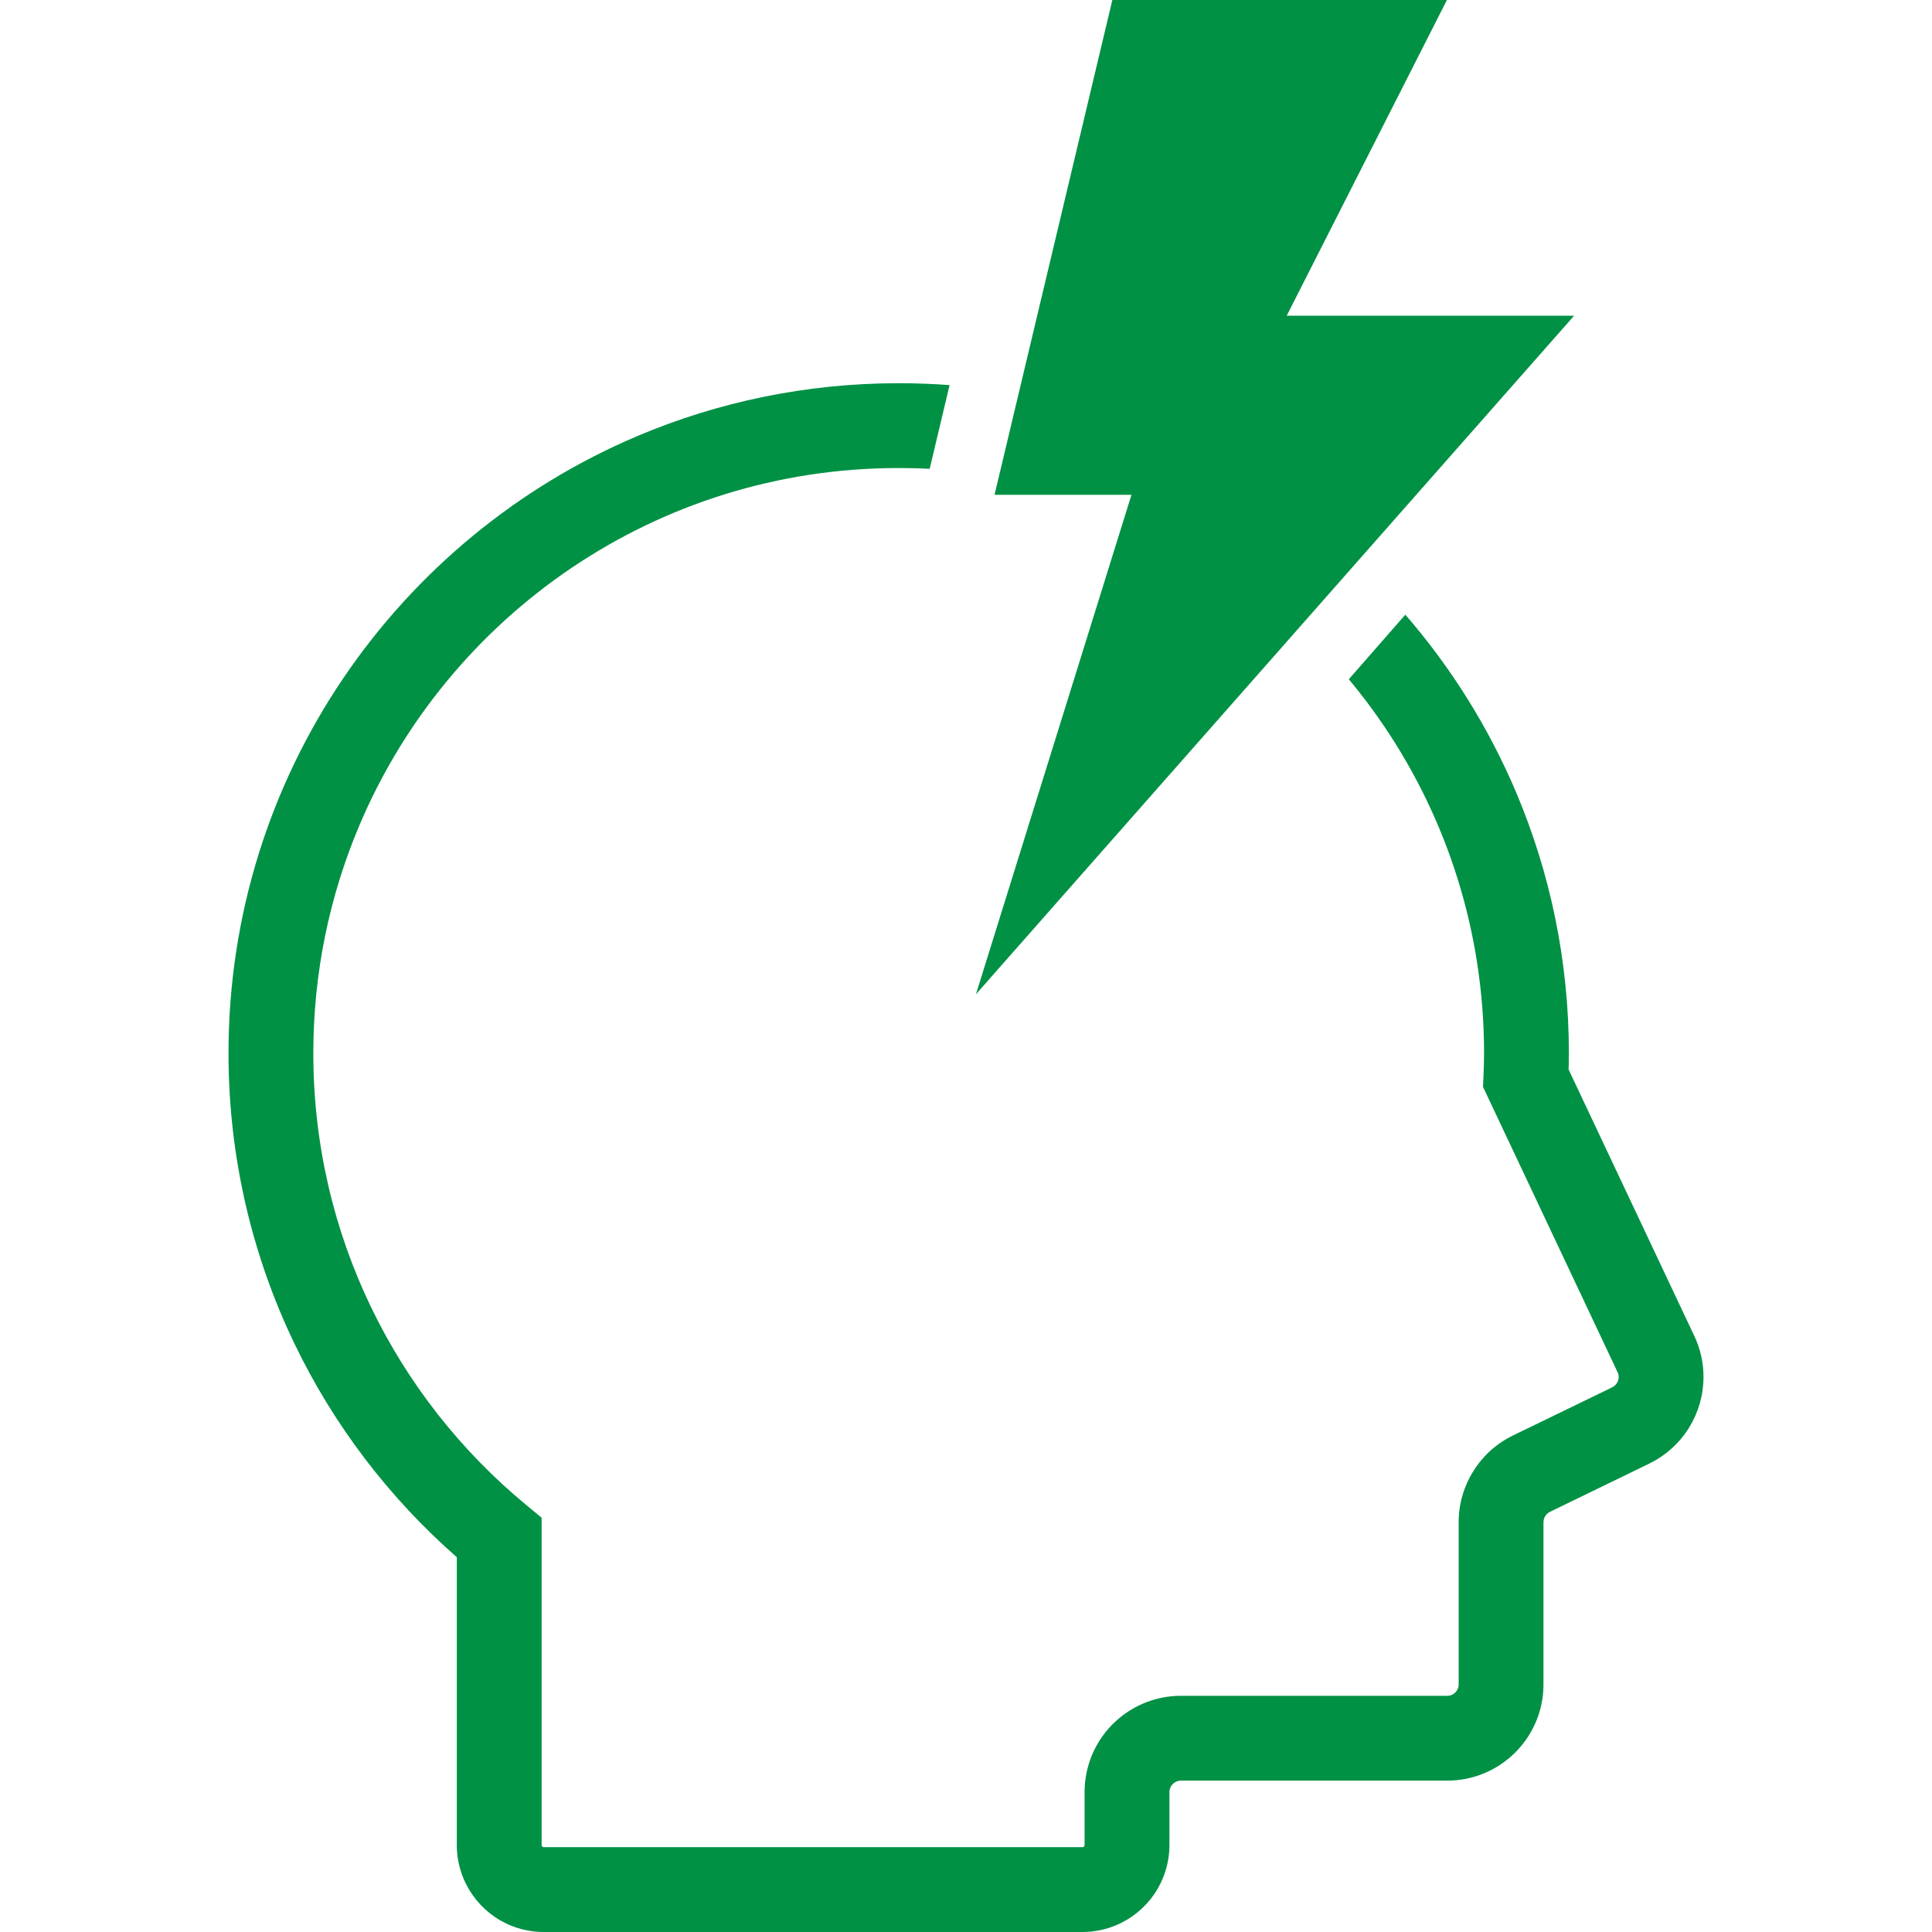
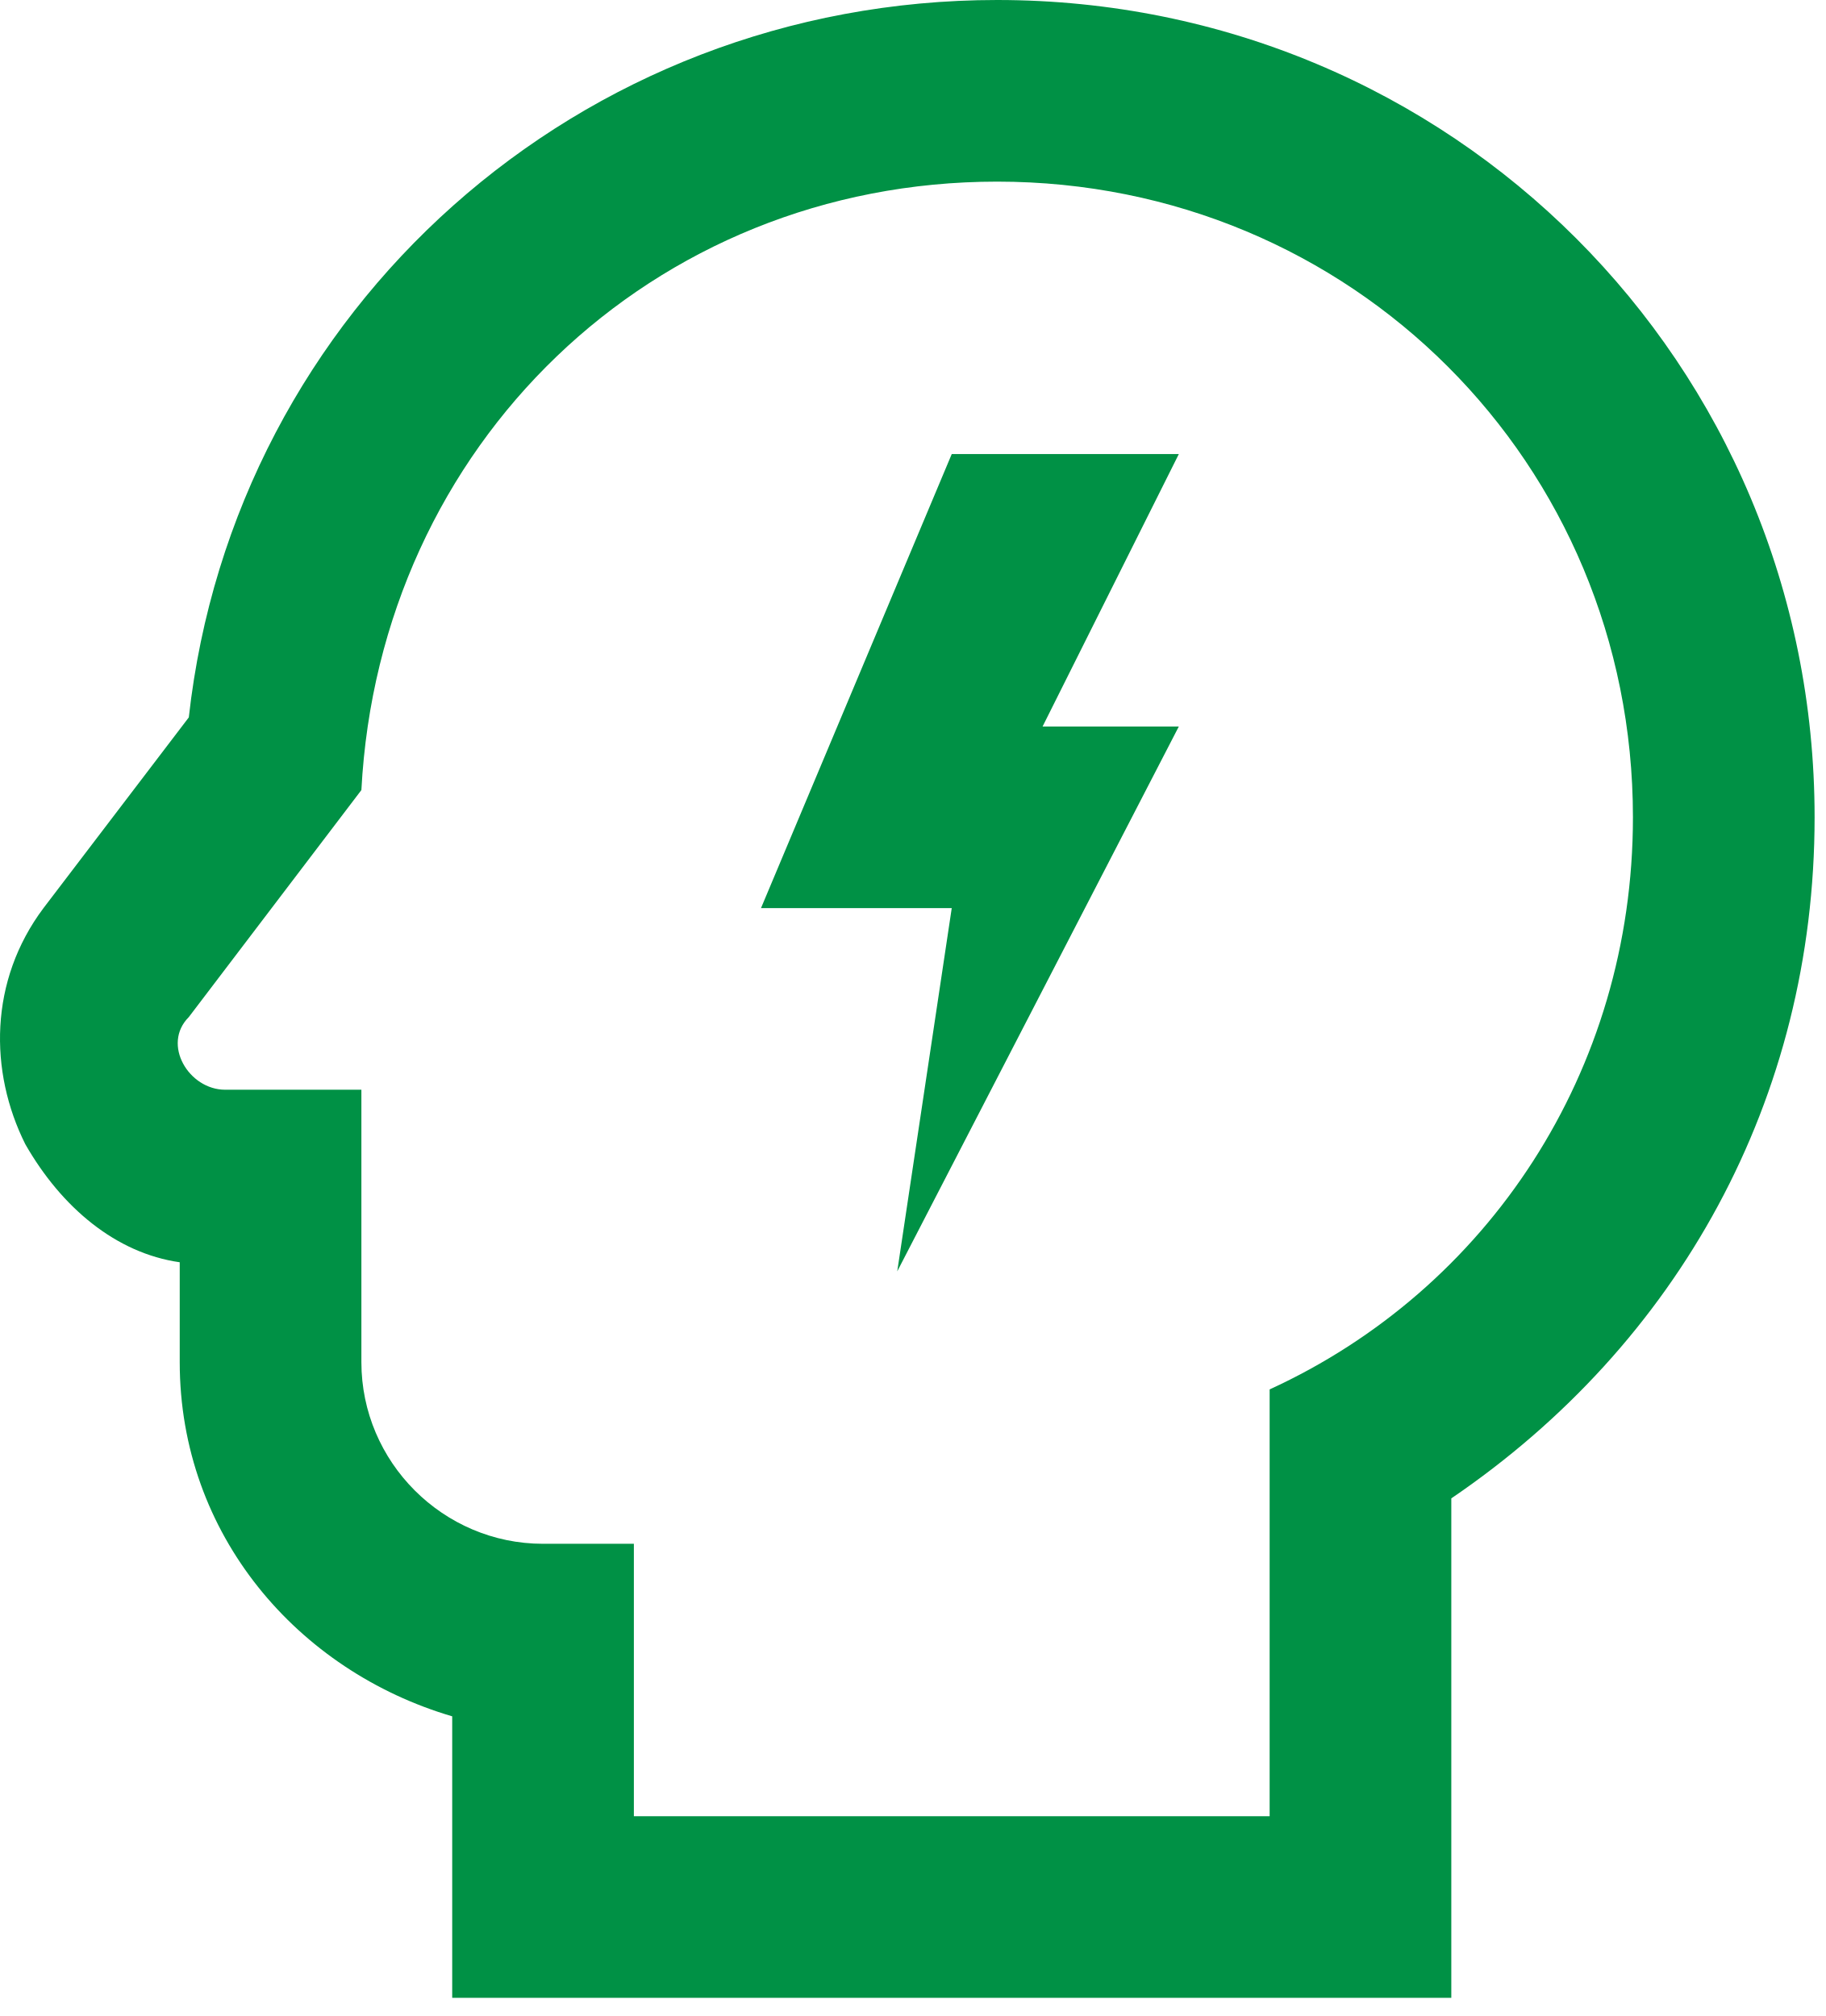
- <svg xmlns="http://www.w3.org/2000/svg" width="40" height="40" viewBox="0 0 40 40" fill="none">
-   <path d="M35.078 27.657V27.658L32.476 22.142C32.48 22.034 32.482 21.923 32.482 21.809C32.482 19.895 32.094 18.068 31.391 16.408C30.82 15.058 30.041 13.817 29.096 12.726L27.926 14.063C28.185 14.374 28.429 14.698 28.656 15.034C29.964 16.969 30.726 19.296 30.726 21.809C30.726 21.96 30.72 22.119 30.714 22.287L30.704 22.502L33.489 28.407L33.49 28.407C33.506 28.442 33.513 28.474 33.513 28.508C33.513 28.55 33.501 28.596 33.477 28.634C33.453 28.672 33.422 28.701 33.377 28.724L31.324 29.72L31.323 29.721C30.981 29.887 30.699 30.145 30.505 30.456C30.31 30.767 30.2 31.133 30.2 31.515V34.872C30.2 34.907 30.194 34.936 30.182 34.964C30.165 35.006 30.133 35.044 30.095 35.07C30.056 35.096 30.015 35.109 29.963 35.11H24.449C24.176 35.109 23.911 35.166 23.672 35.268C23.313 35.42 23.011 35.672 22.796 35.989C22.581 36.307 22.455 36.695 22.455 37.105V38.2C22.455 38.209 22.454 38.212 22.452 38.217C22.45 38.223 22.442 38.232 22.435 38.237C22.427 38.242 22.423 38.243 22.411 38.243H11.258C11.249 38.243 11.246 38.242 11.241 38.24C11.234 38.238 11.226 38.231 11.221 38.224C11.216 38.215 11.214 38.212 11.214 38.2V31.423L10.895 31.159C9.548 30.047 8.446 28.65 7.681 27.061C6.916 25.472 6.487 23.693 6.487 21.808C6.487 20.133 6.826 18.541 7.439 17.092C8.358 14.918 9.896 13.066 11.831 11.759C13.767 10.452 16.094 9.69 18.606 9.69C18.822 9.69 19.036 9.695 19.248 9.707L19.66 7.973C19.312 7.947 18.961 7.934 18.606 7.934C16.693 7.934 14.866 8.322 13.205 9.024C10.714 10.078 8.598 11.836 7.101 14.051C5.605 16.264 4.73 18.938 4.731 21.808C4.731 23.96 5.222 26.003 6.098 27.823C6.913 29.515 8.062 31.016 9.458 32.241V38.2C9.457 38.446 9.508 38.685 9.6 38.901C9.737 39.225 9.964 39.498 10.25 39.692C10.537 39.886 10.887 40 11.258 40H22.411C22.658 40 22.897 39.949 23.113 39.858C23.436 39.721 23.709 39.494 23.904 39.207C24.097 38.921 24.212 38.57 24.212 38.2V37.105C24.212 37.07 24.218 37.041 24.23 37.012C24.247 36.971 24.279 36.932 24.318 36.906C24.357 36.88 24.398 36.866 24.449 36.866H29.963C30.236 36.866 30.501 36.81 30.739 36.709C31.099 36.556 31.401 36.305 31.616 35.987C31.831 35.669 31.957 35.282 31.956 34.872V31.515C31.957 31.469 31.969 31.426 31.993 31.388C32.017 31.35 32.05 31.32 32.092 31.3L34.145 30.303L34.146 30.302C34.498 30.131 34.782 29.865 34.974 29.552C35.166 29.239 35.269 28.879 35.269 28.508C35.27 28.222 35.207 27.93 35.078 27.657Z" fill="#009145" />
-   <path d="M32.591 6.536H26.64L29.957 0H23.03L20.591 10.244H23.426L20.206 20.585L32.591 6.536Z" fill="#009145" />
+ <svg xmlns="http://www.w3.org/2000/svg" width="67" height="74" viewBox="0 0 67 74" fill="none">
+   <path d="M36.596 6.667C49.596 6.667 59.929 17 59.929 30C59.929 39.333 54.596 47.333 46.596 51V66.667H23.263V56.667H19.929C16.263 56.667 13.263 53.667 13.263 50V40H8.263C6.929 40 5.929 38.333 6.929 37.333L13.263 29C13.929 16.333 23.929 6.667 36.596 6.667ZM36.596 0C21.263 0 8.596 11.333 6.929 26.333L1.596 33.333C-0.404 36 -0.404 39.333 0.929 42C2.263 44.333 4.263 46 6.596 46.333V50C6.596 56.333 10.929 61.333 16.596 63V73.333H53.263V55C61.596 49.333 66.596 40.333 66.596 30C66.596 13.333 53.263 0 36.596 0ZM43.263 26.667L32.929 46.667L34.929 33.333H27.929L34.929 16.667H43.263L38.263 26.667H43.263Z" fill="#009145" />
</svg>
